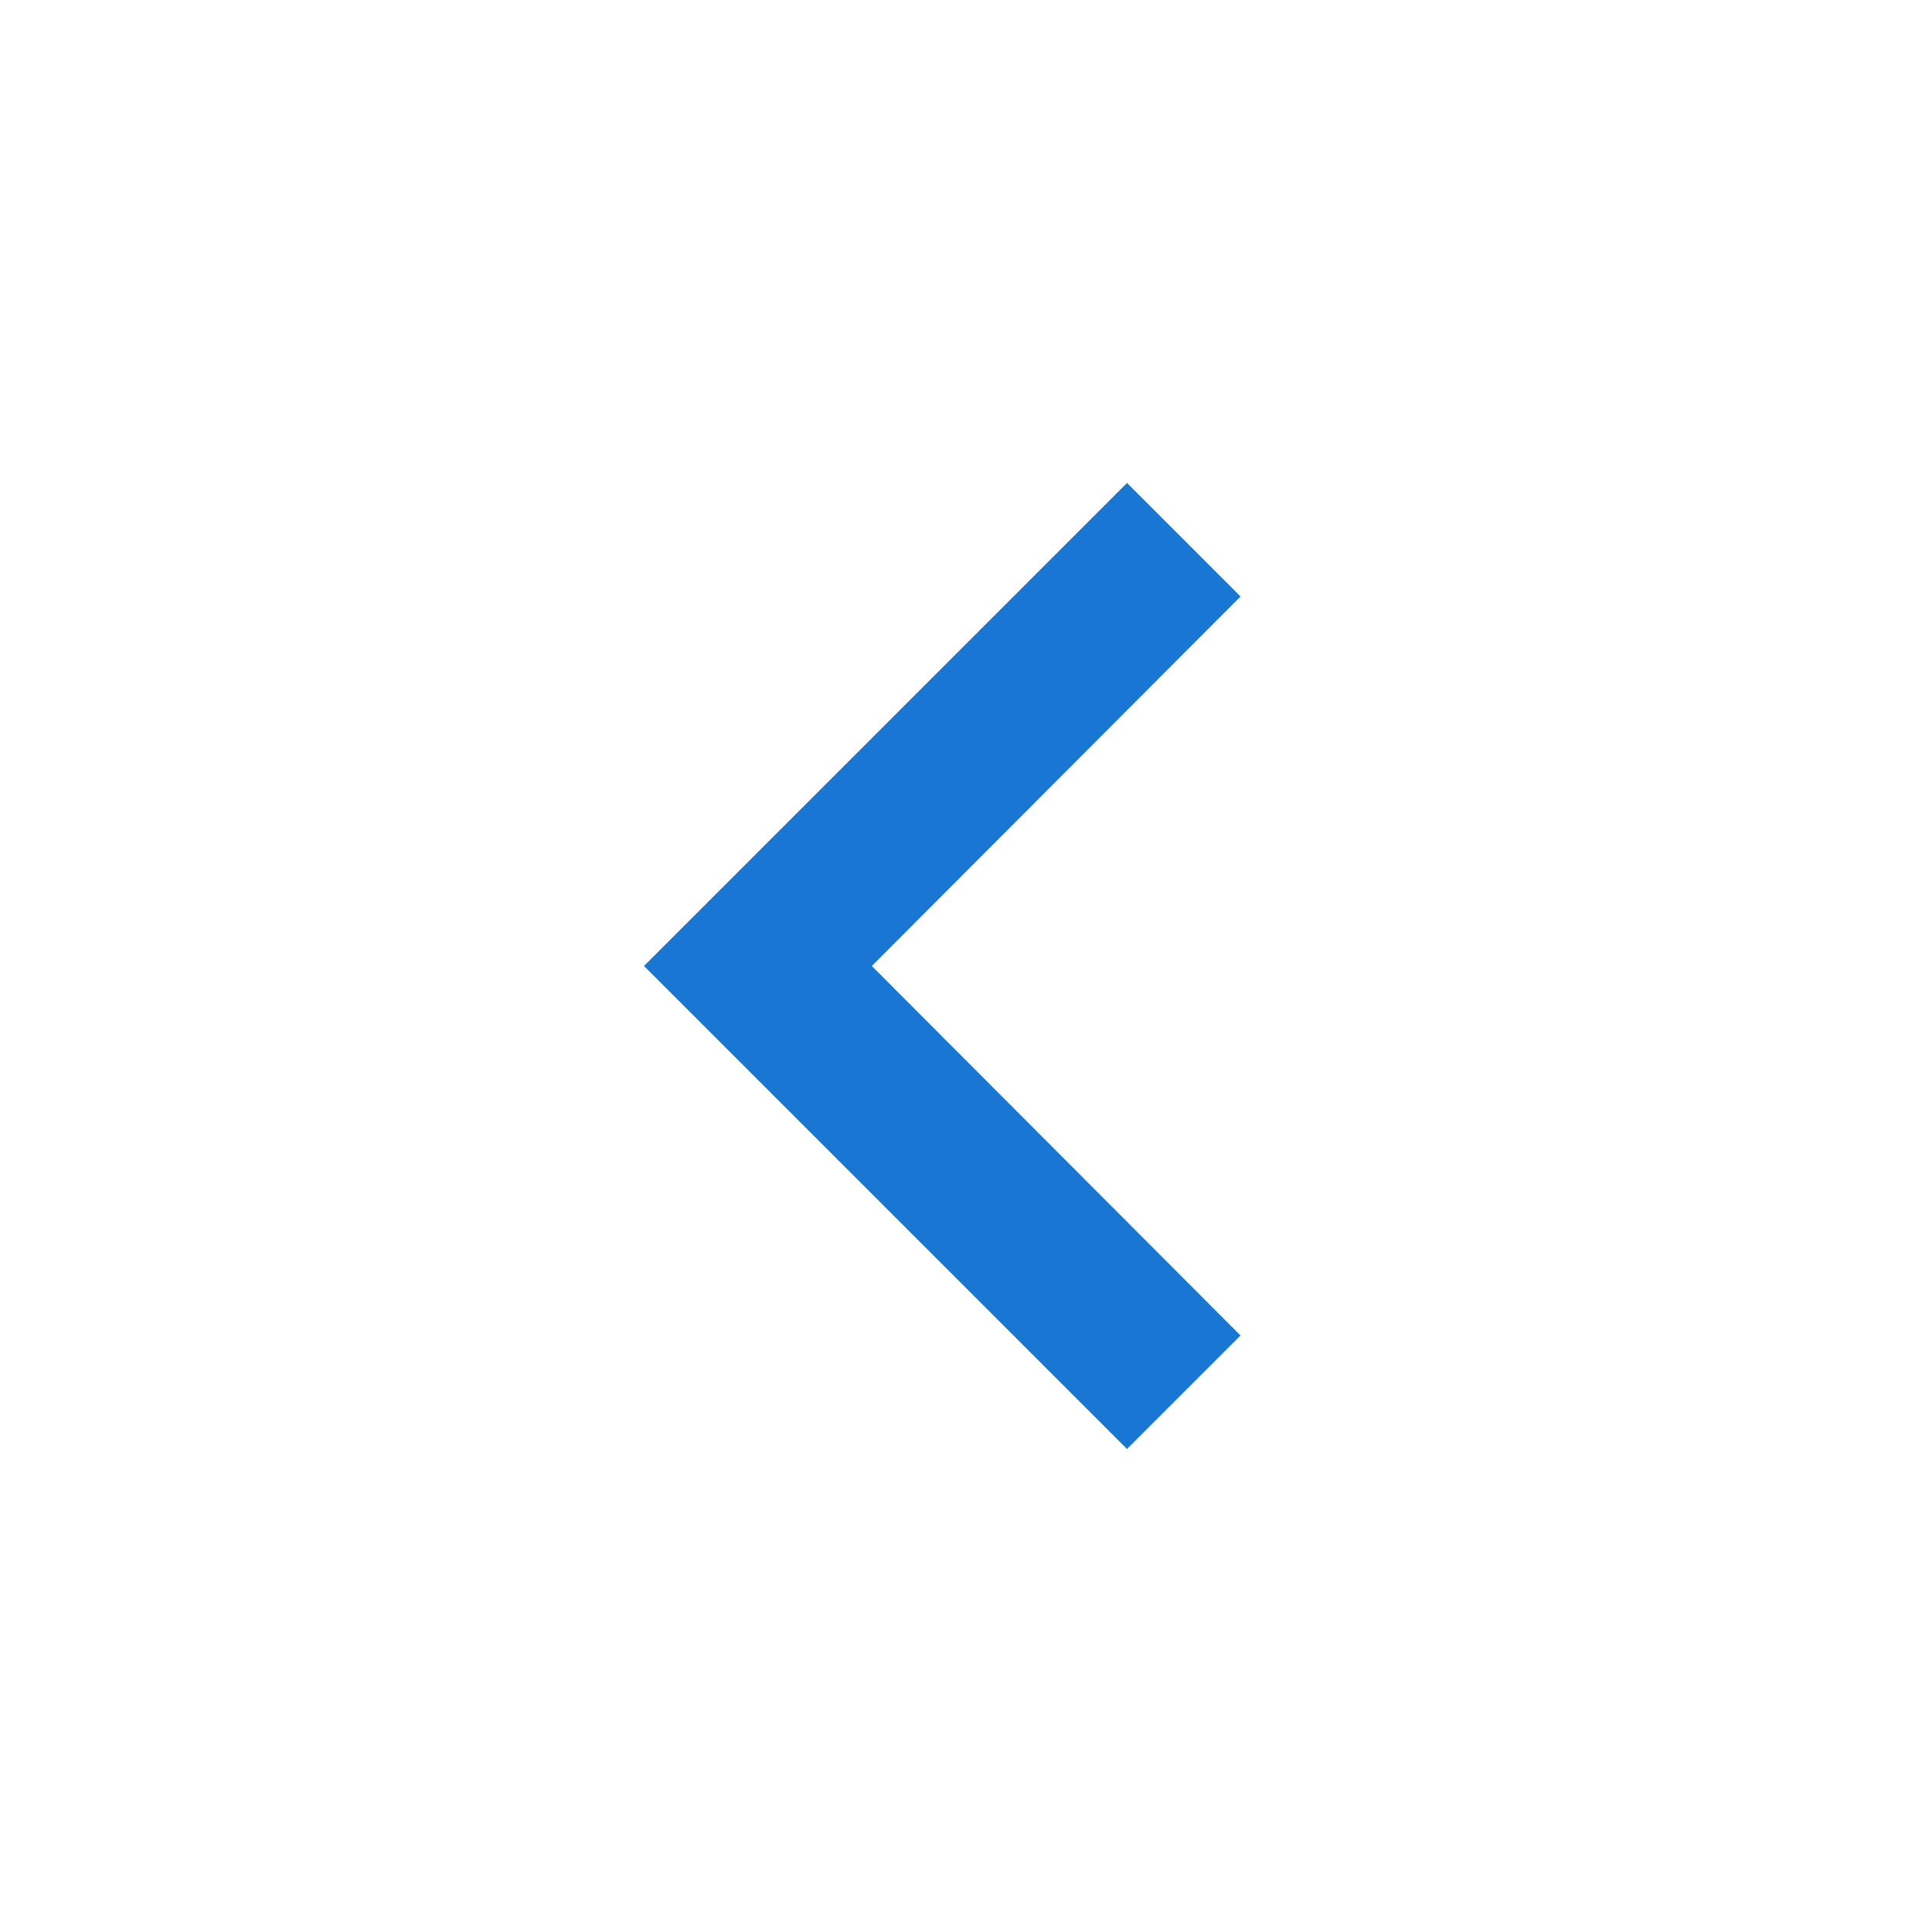
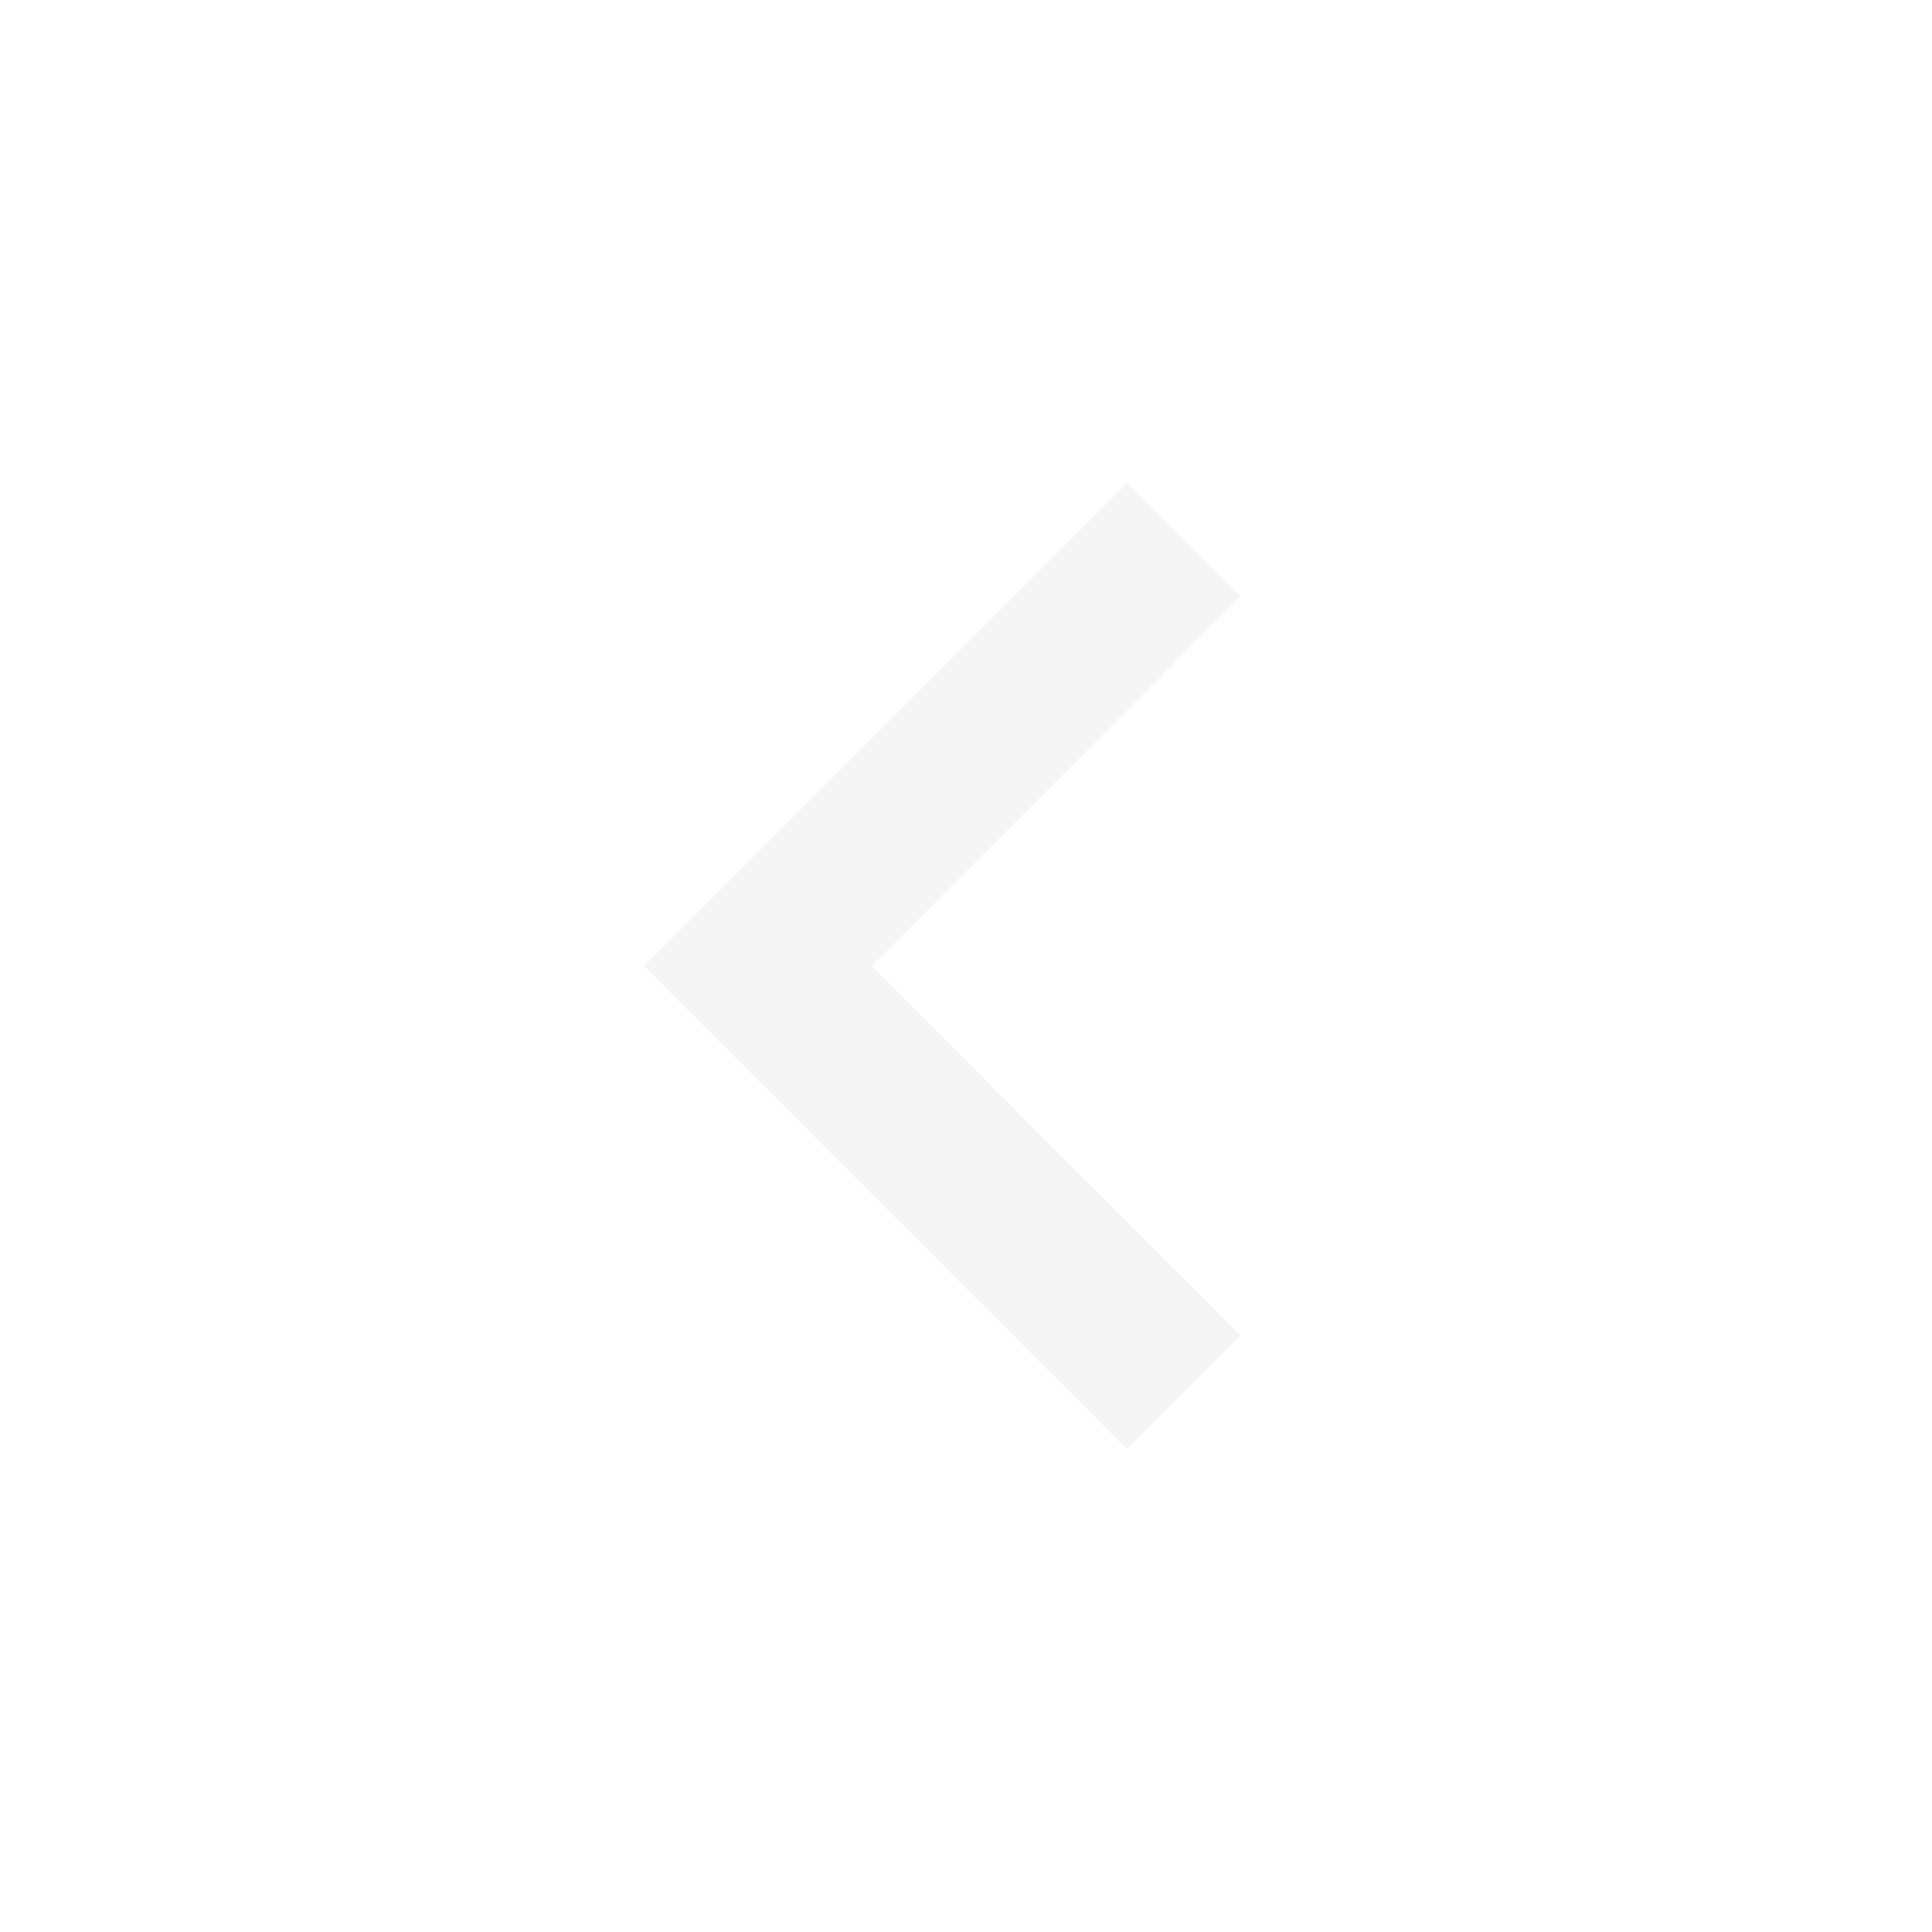
<svg xmlns="http://www.w3.org/2000/svg" width="24" height="24" viewBox="0 0 24 24">
-   <path fill="#1976d2" d="M15.41 16.59L10.83 12l4.58-4.59L14 6l-6 6 6 6 1.41-1.41z" />
+   <path fill="#f5f5f5" d="M15.41 16.59L10.83 12l4.58-4.59L14 6l-6 6 6 6 1.41-1.41z" />
  <path fill="none" d="M0 0h24v24H0V0z" />
</svg>
